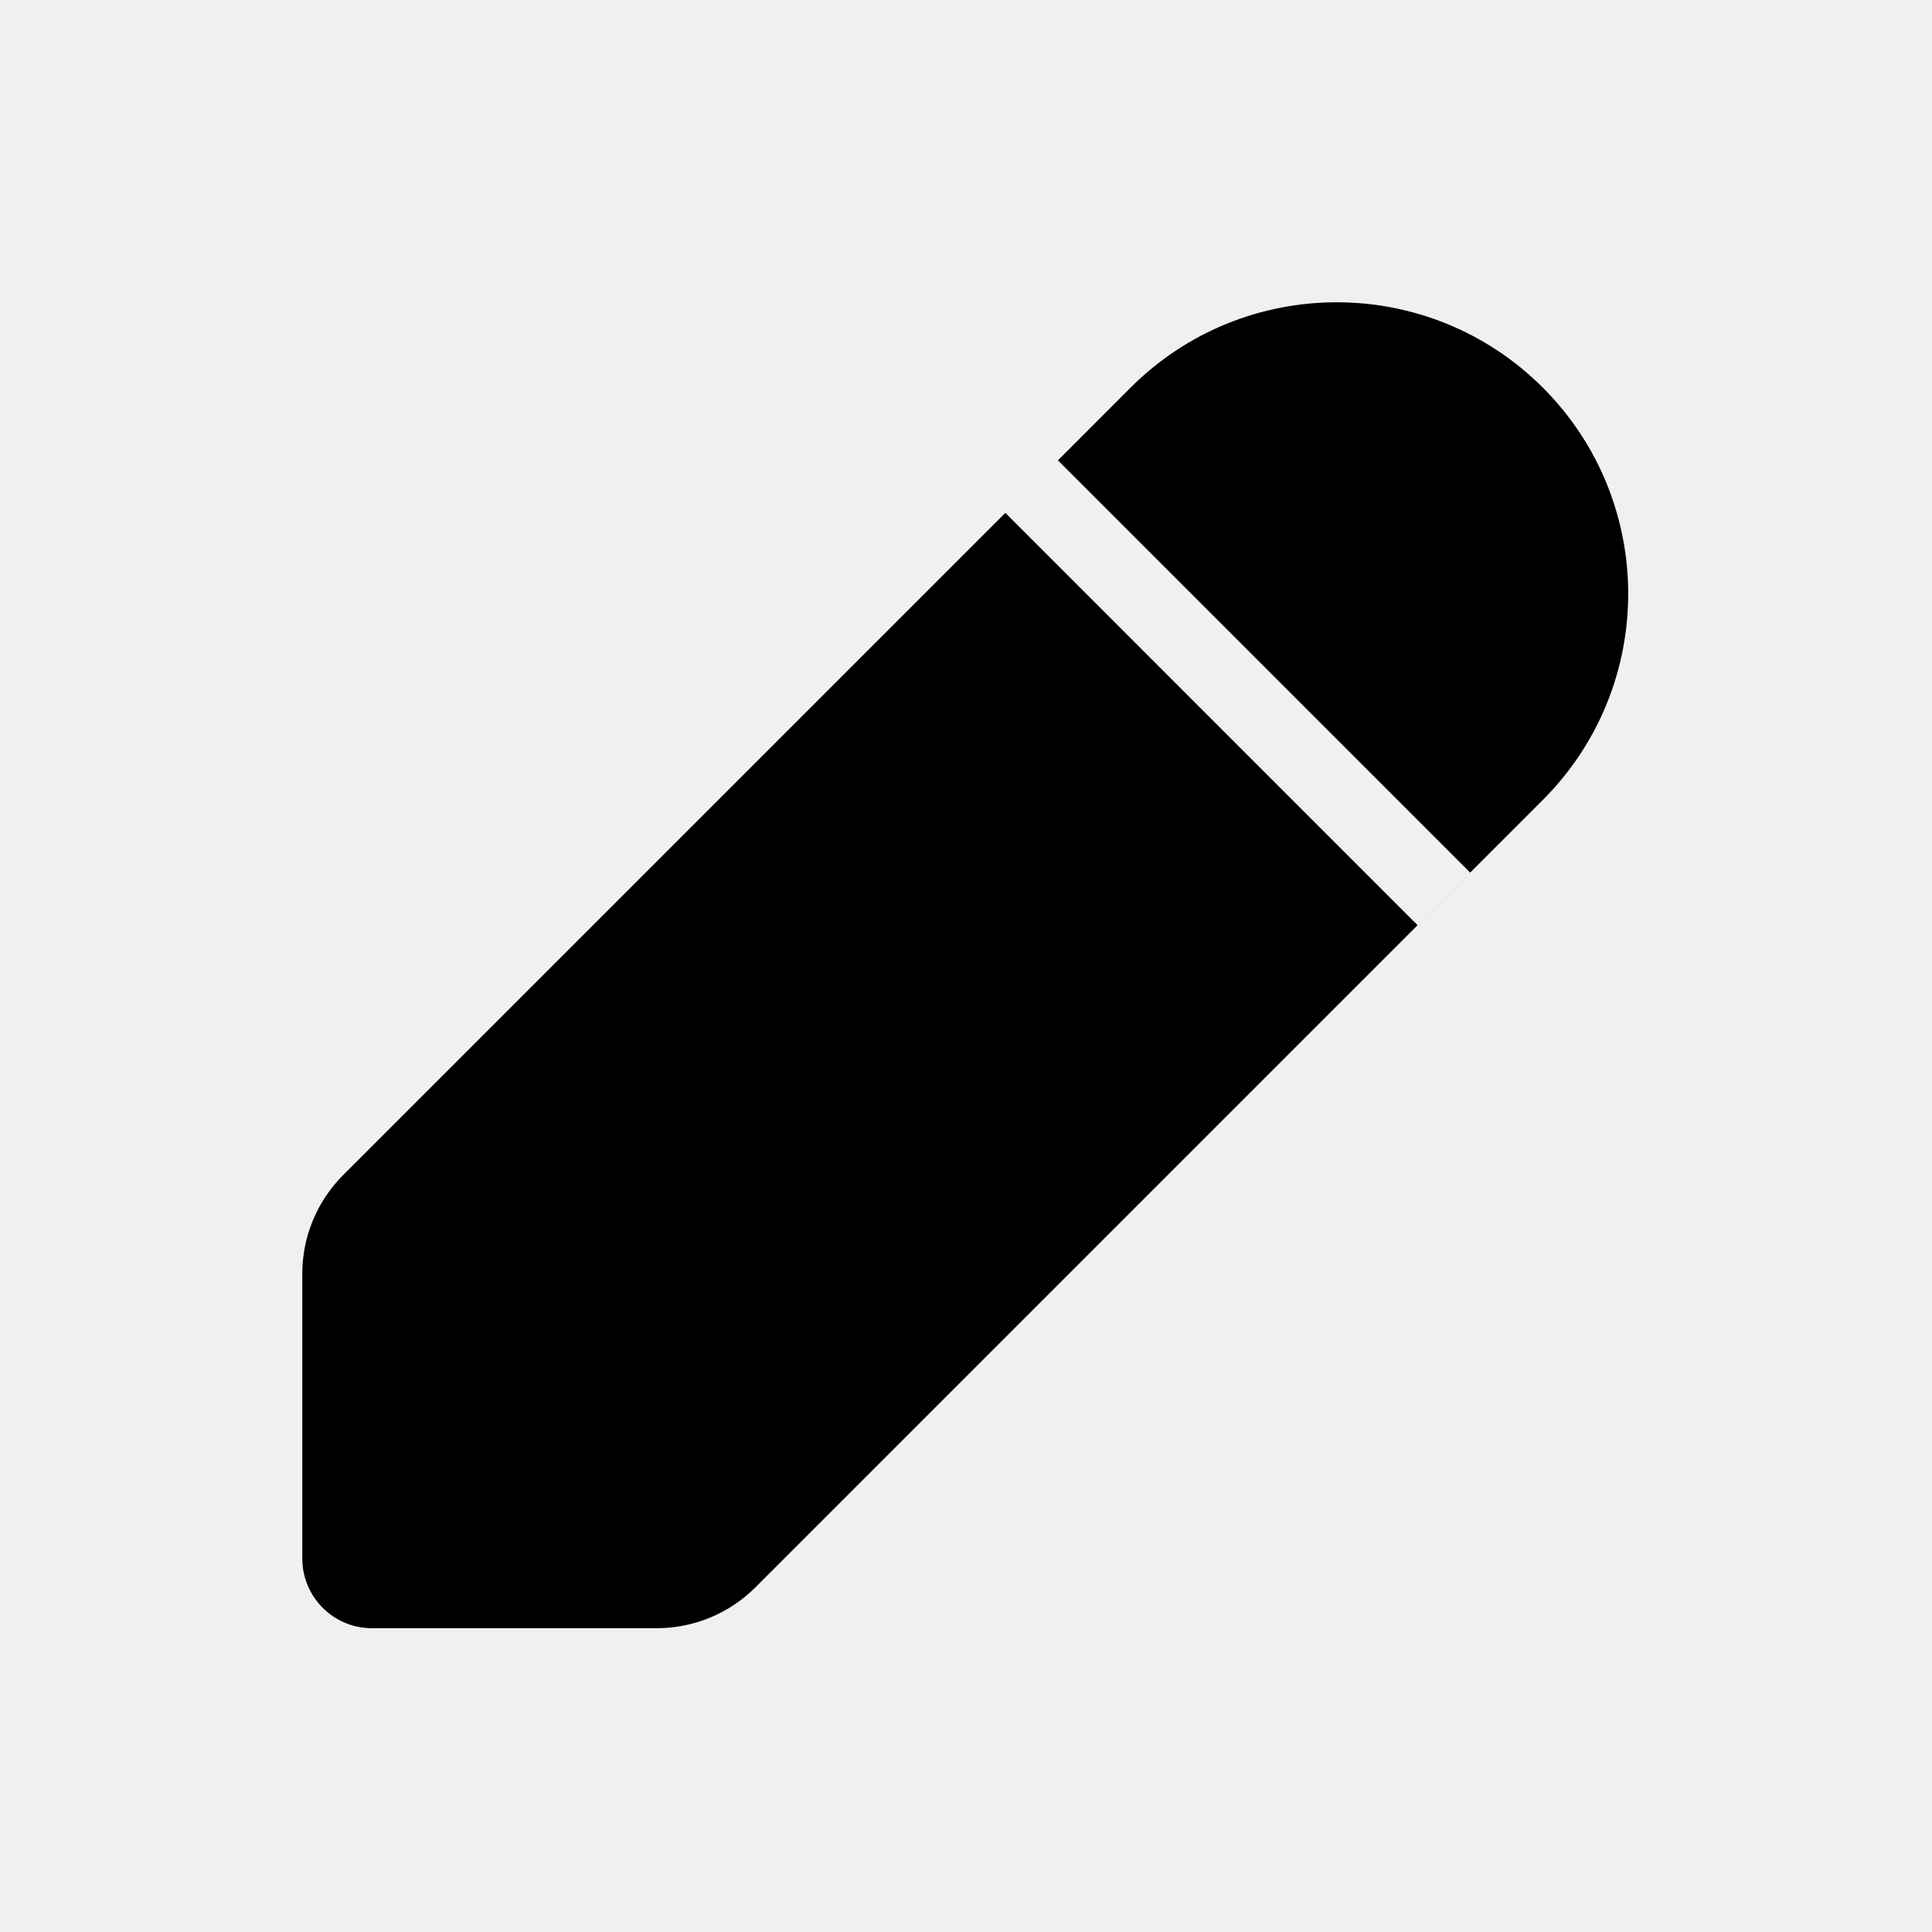
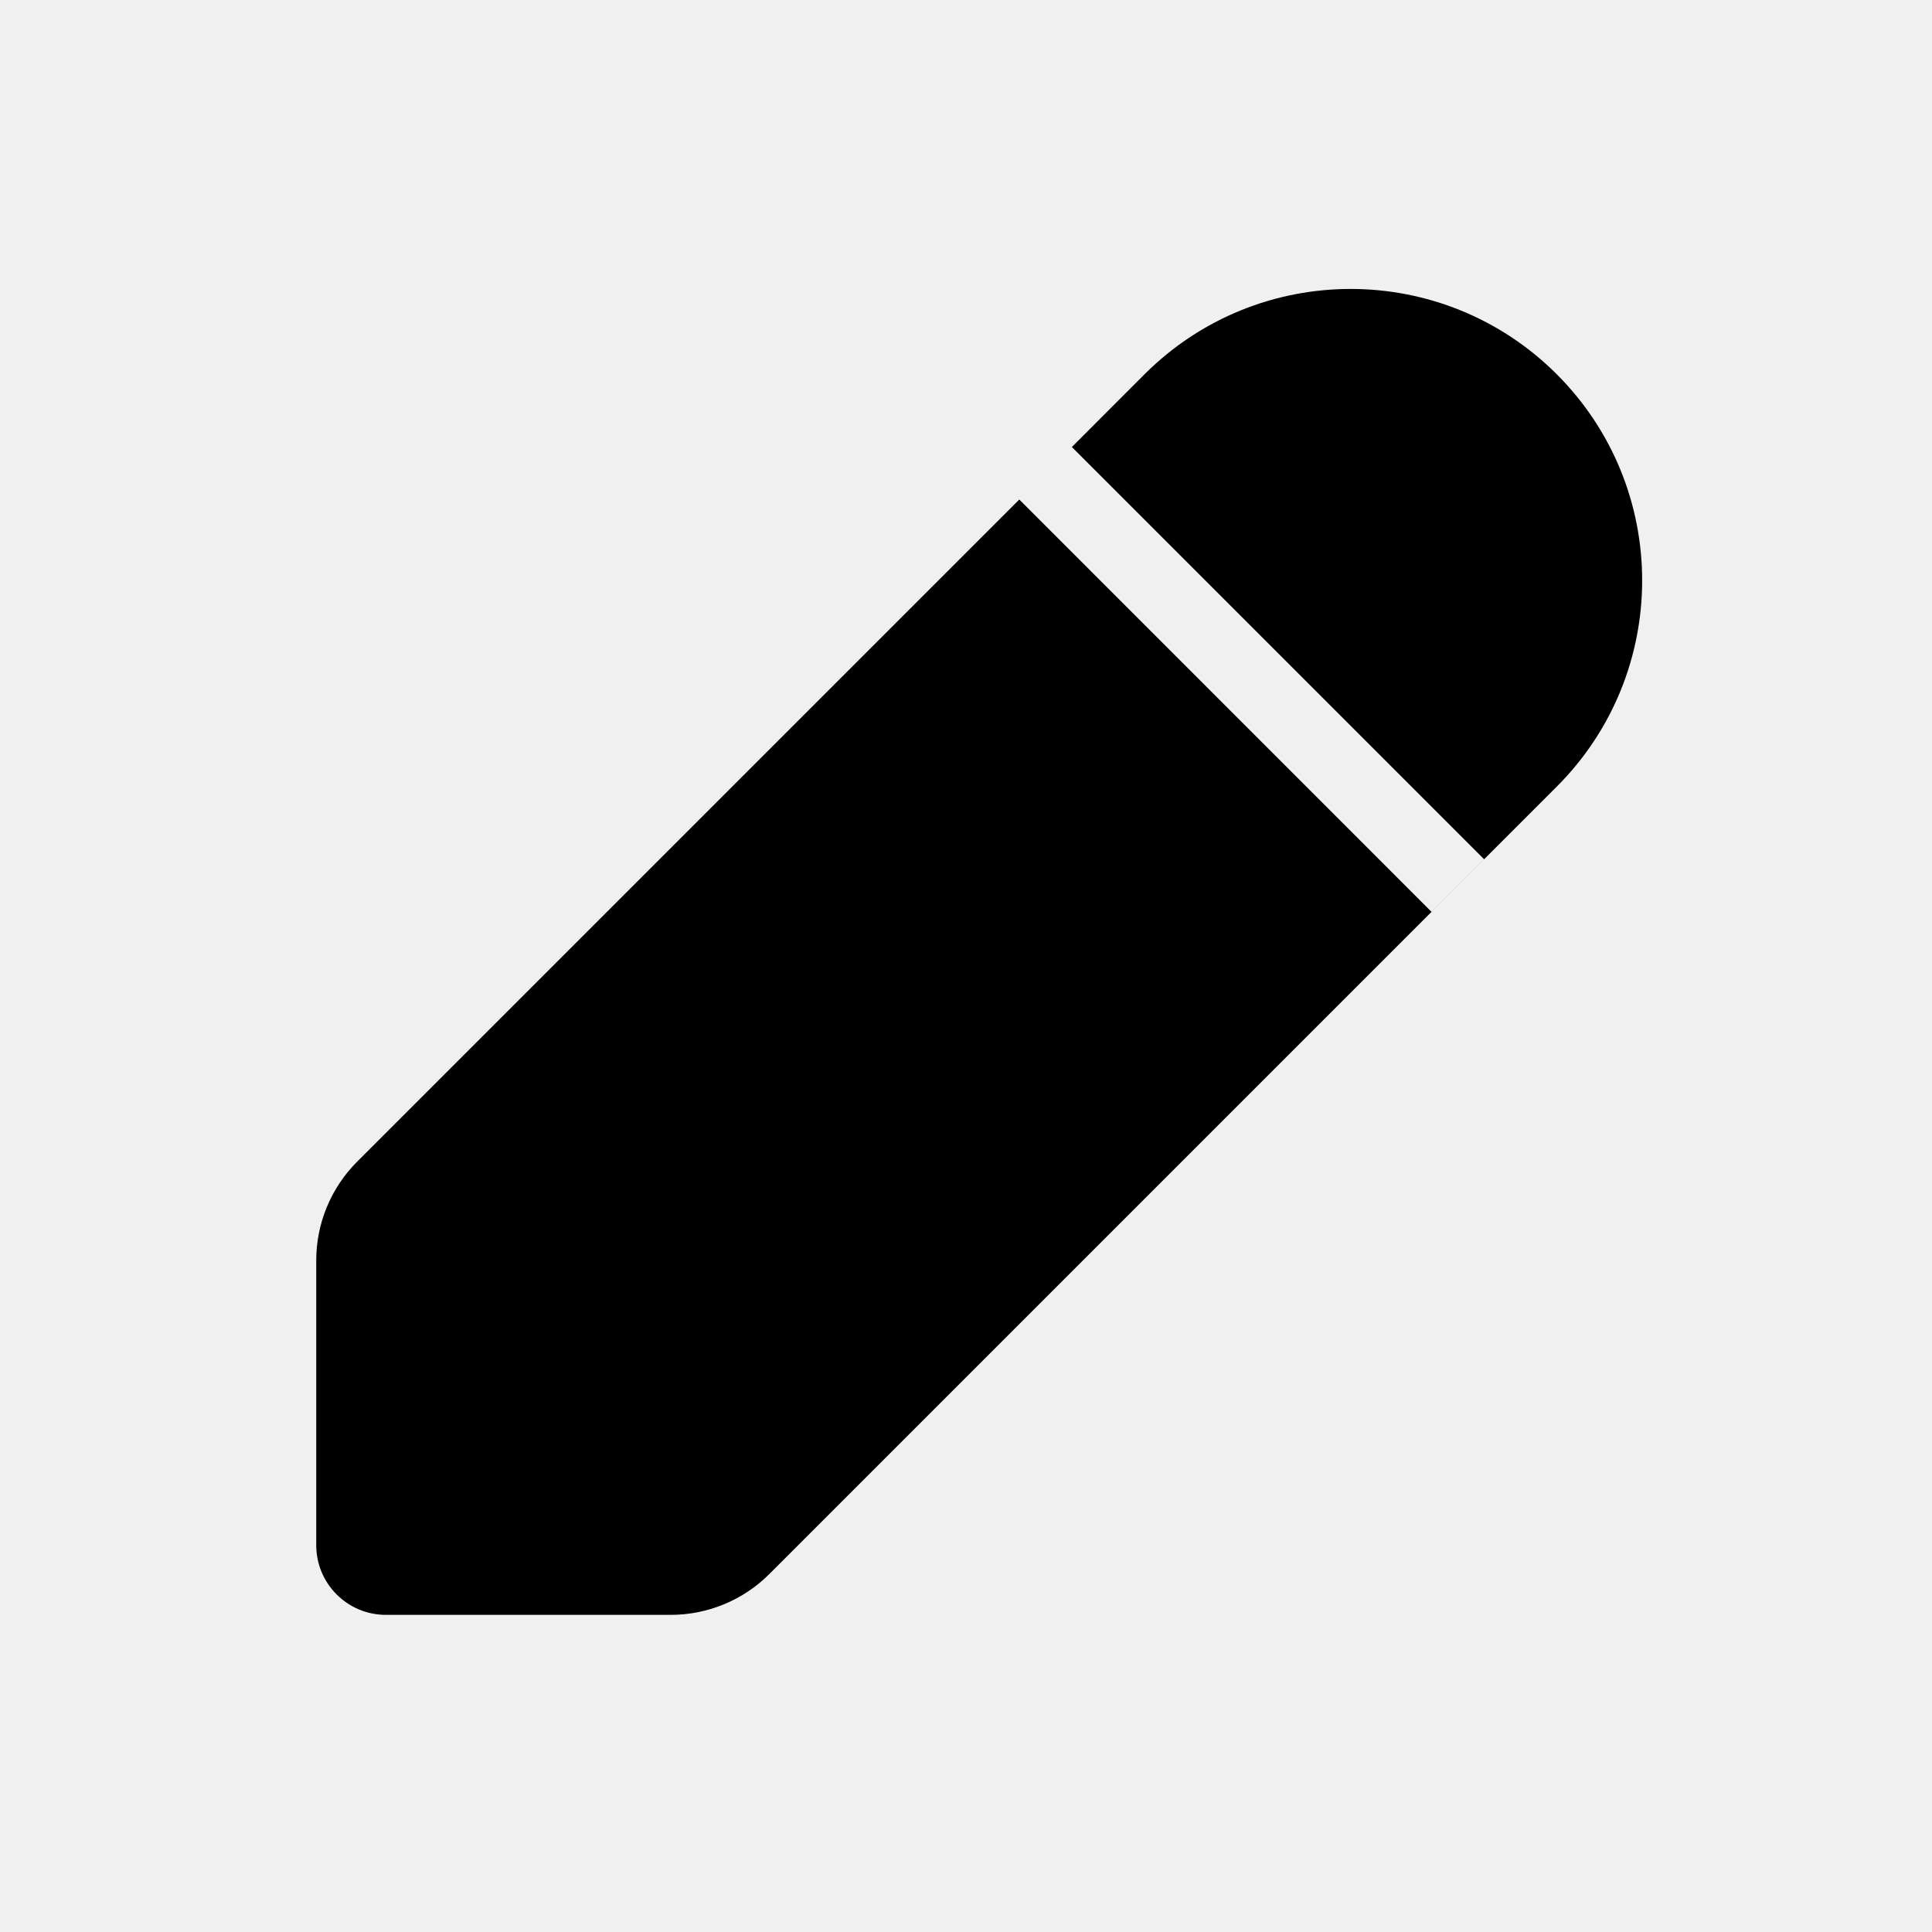
<svg xmlns="http://www.w3.org/2000/svg" width="20" height="20" viewBox="0 0 20 20" fill="none">
-   <g id="mateo-optical-size" transform="matrix(0.6881515 0 0 0.6881515 3.129237 3.129237)">
+   <g id="mateo-optical-size" transform="matrix(0.6881515 0 0 0.6881515 3.273678 2.991133)">
    <g clip-path="url(#clip0_108_400)">
      <path d="M12.46 1.284C14.173 -0.428 16.949 -0.428 18.662 1.284C20.374 2.997 20.374 5.773 18.662 7.486L6.816 19.332C6.423 19.725 5.889 19.946 5.333 19.946H1.049C0.469 19.946 -1.52112e-06 19.477 -1.52112e-06 18.897V14.613C-1.52112e-06 14.057 0.221 13.524 0.614 13.13L10.576 3.168L16.777 9.37L17.568 8.579L11.367 2.378L12.46 1.284Z" fill="black" />
    </g>
    <defs>
      <clipPath id="clip0_108_400">
        <rect width="20" height="20" fill="white" />
      </clipPath>
    </defs>
  </g>
</svg>
